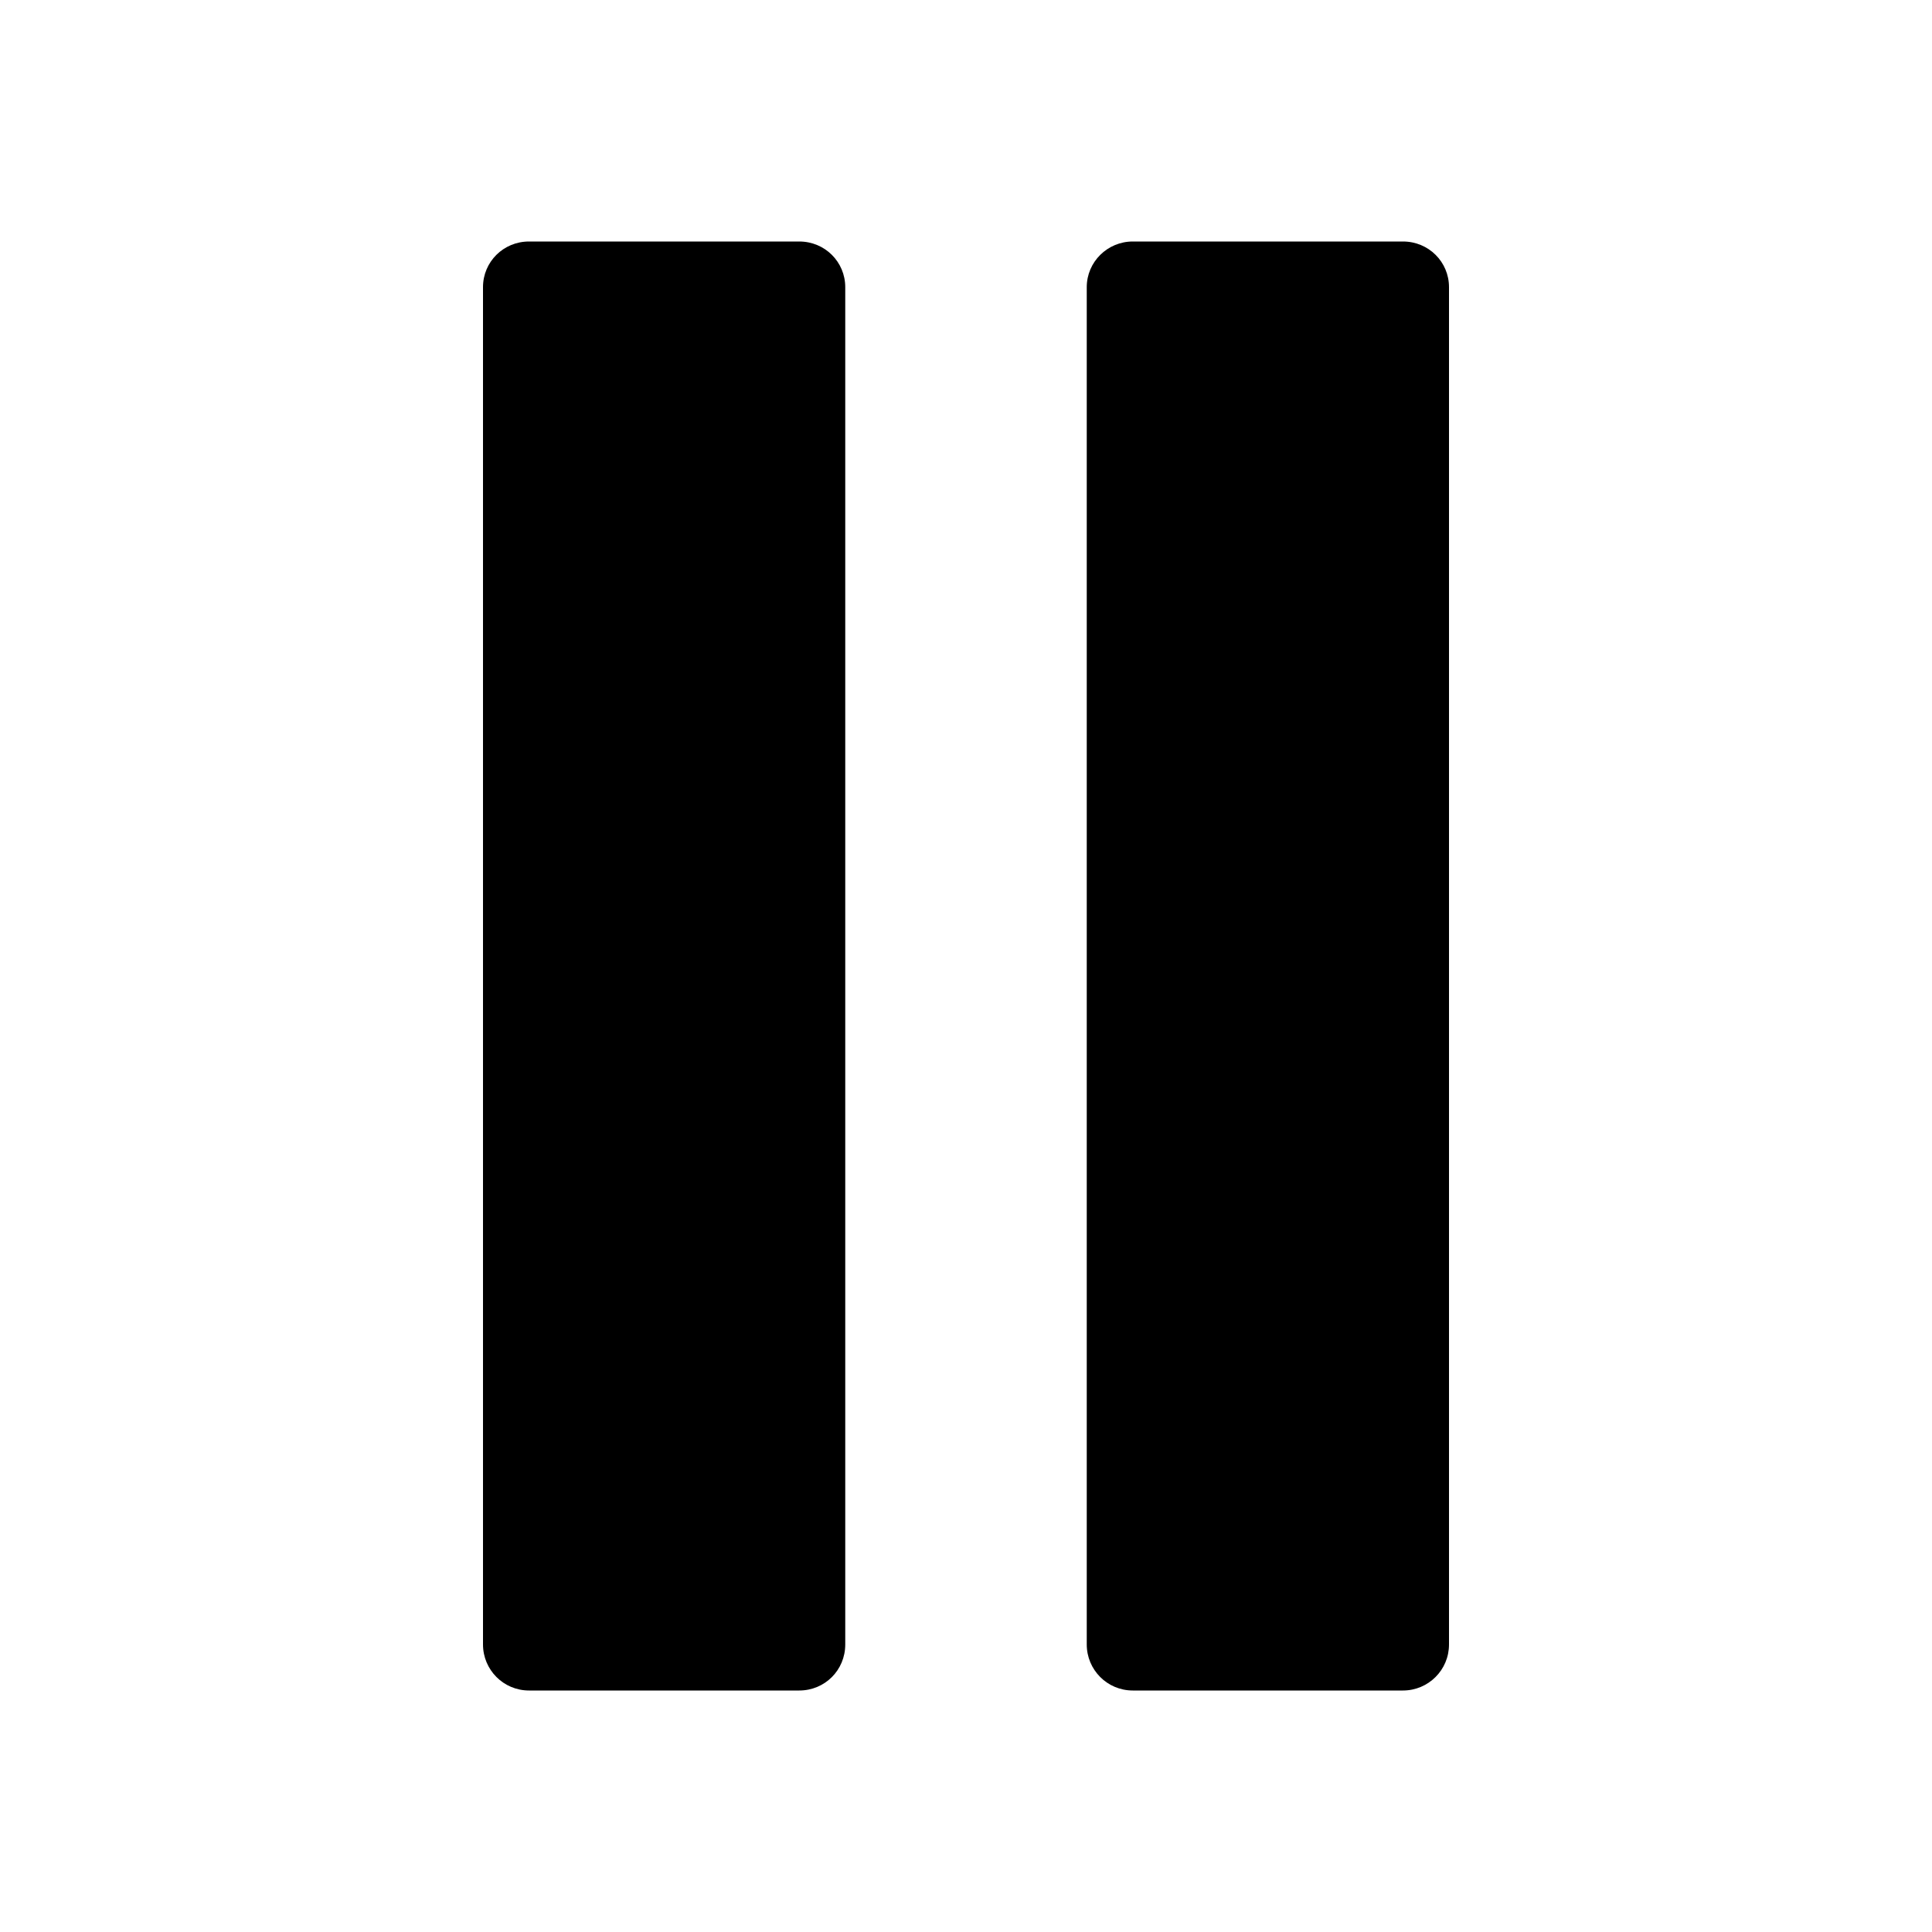
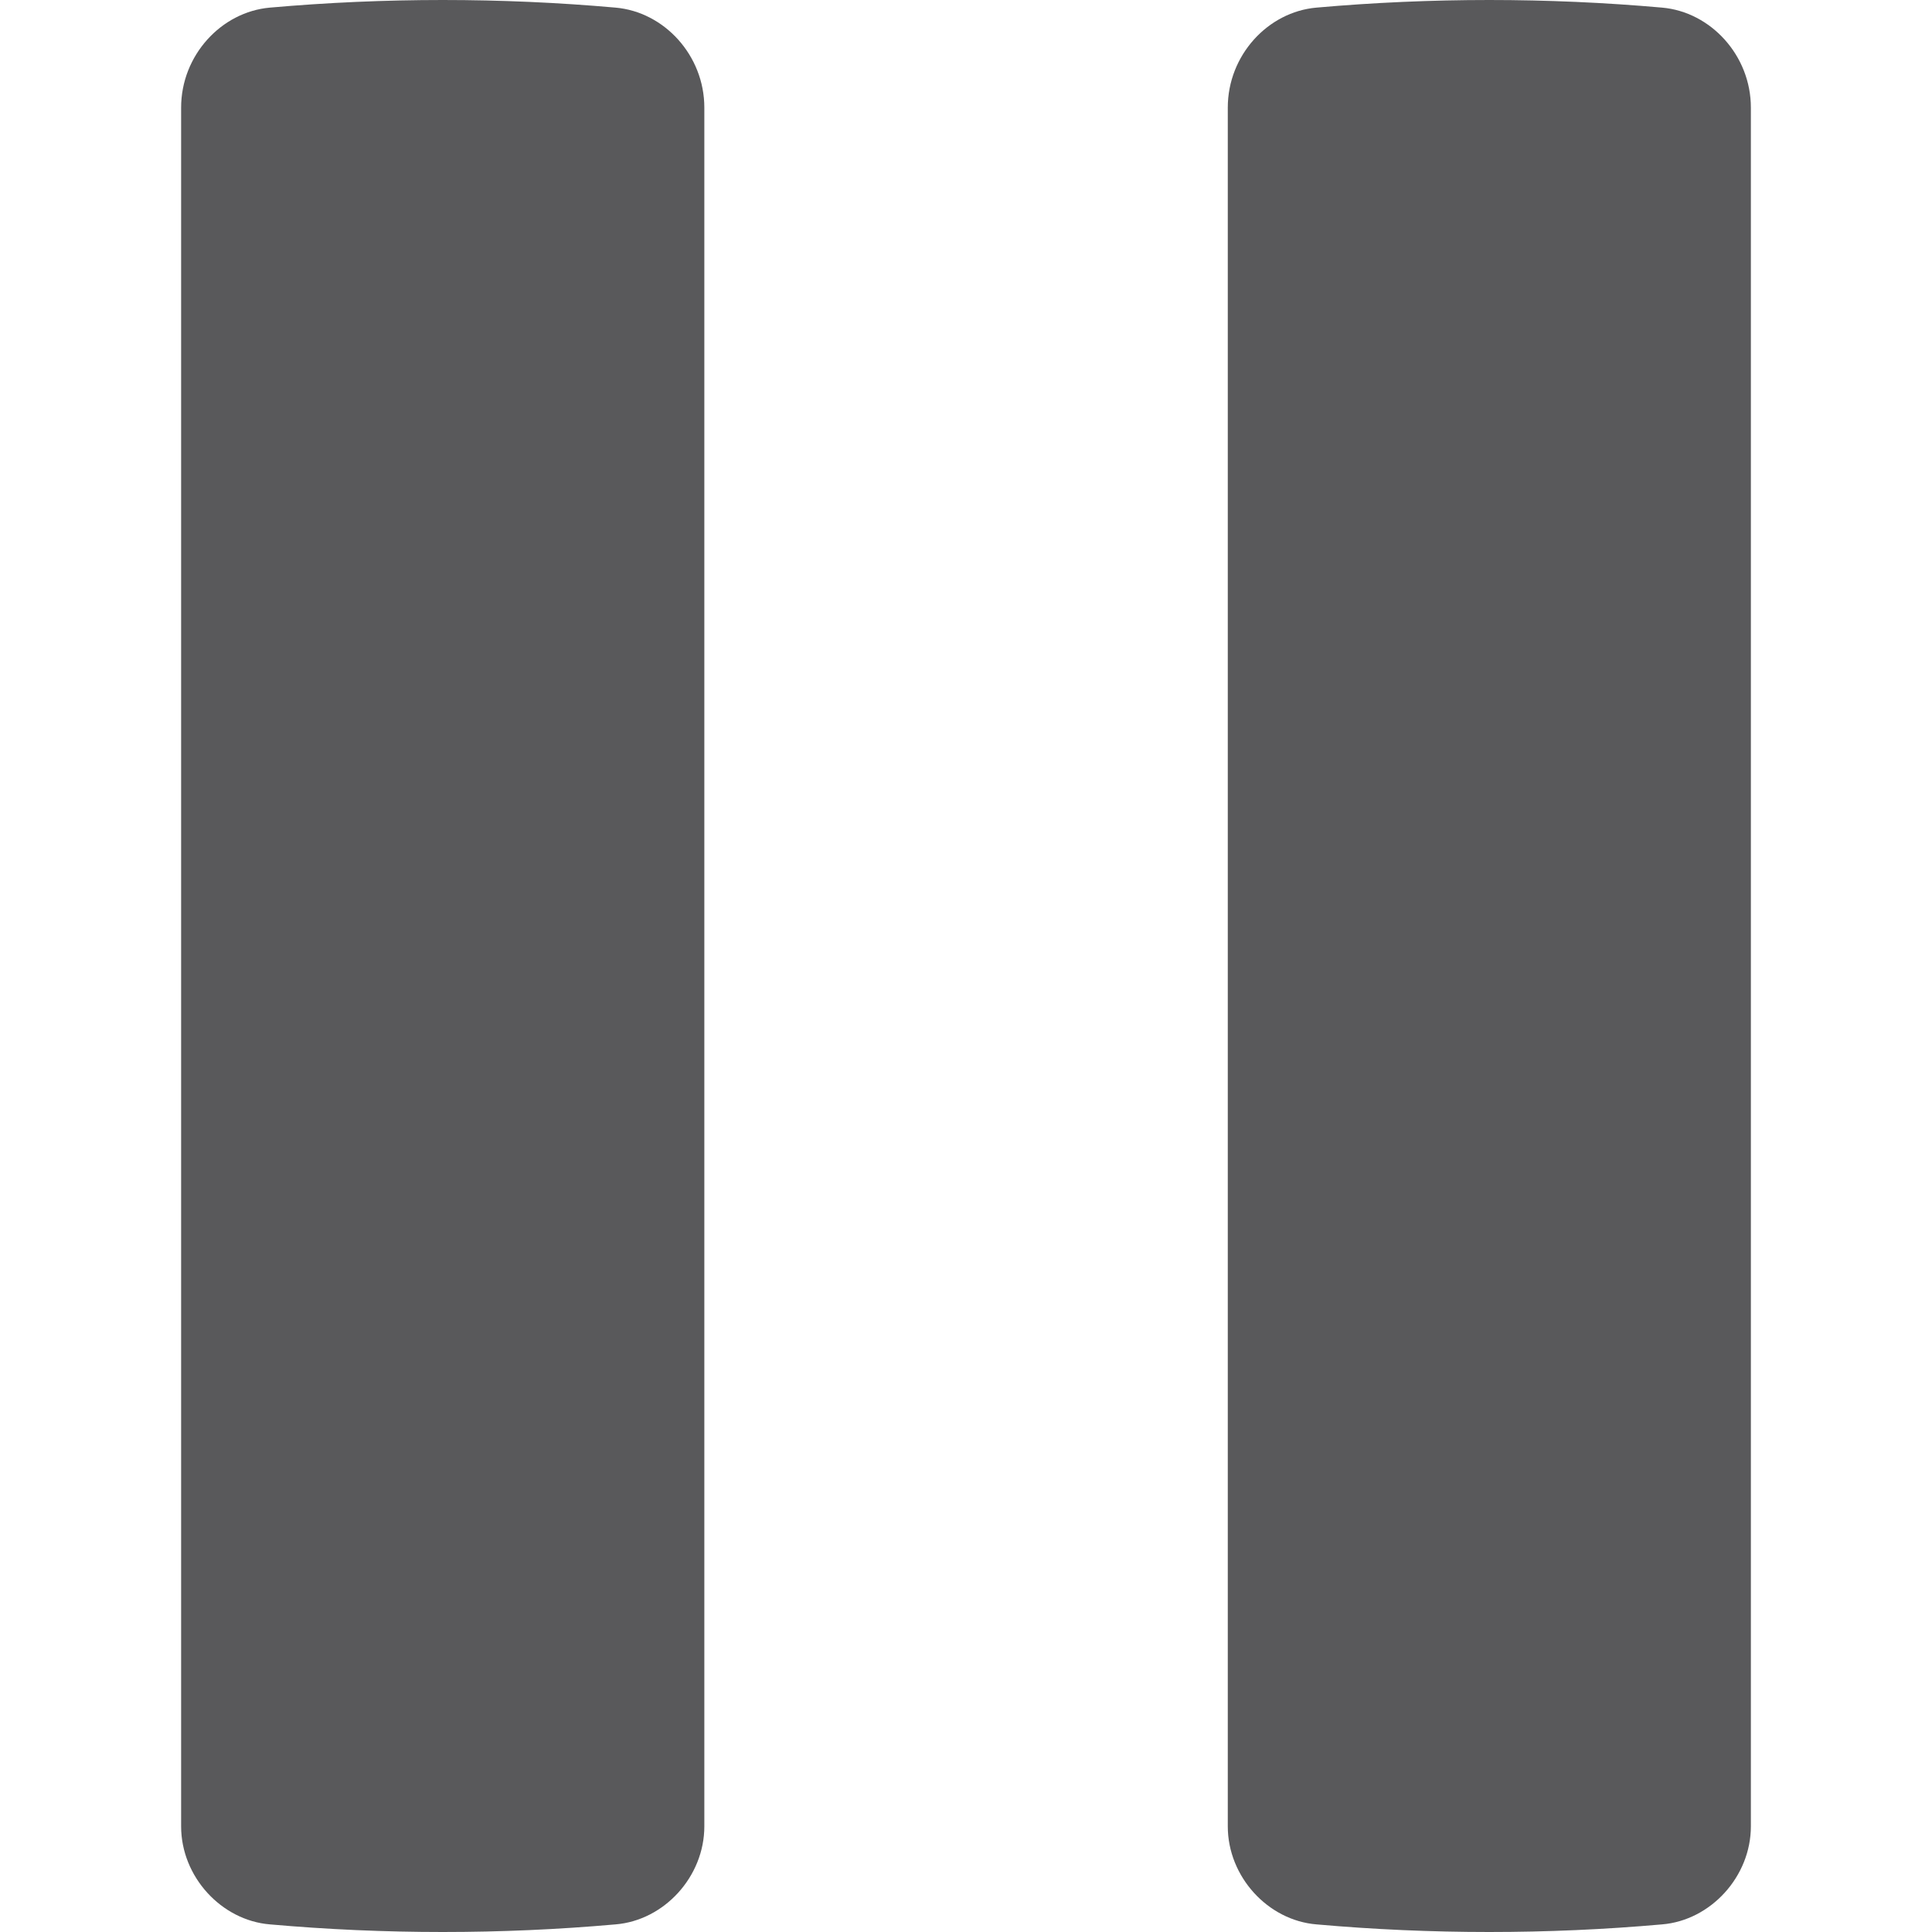
- <svg xmlns="http://www.w3.org/2000/svg" version="1.1" id="Layer_1" x="0px" y="0px" width="512px" height="512px" viewBox="0 0 512 512" style="enable-background:new 0 0 512 512;" xml:space="preserve">
+ <svg xmlns="http://www.w3.org/2000/svg" version="1.1" id="Layer_1" x="0px" y="0px" width="16px" height="16px" viewBox="0 0 16 16" enable-background="new 0 0 16 16" xml:space="preserve">
  <g>
-     <path d="M224,435.8V76.1c0-6.7-5.4-12.1-12.2-12.1h-71.6c-6.8,0-12.2,5.4-12.2,12.1v359.7c0,6.7,5.4,12.2,12.2,12.2h71.6   C218.6,448,224,442.6,224,435.8z" />
-     <path d="M371.8,64h-71.6c-6.7,0-12.2,5.4-12.2,12.1v359.7c0,6.7,5.4,12.2,12.2,12.2h71.6c6.7,0,12.2-5.4,12.2-12.2V76.1   C384,69.4,378.6,64,371.8,64z" />
+     <path fill="#59595B" d="M5.833,0.891v14.234c0,0.416-0.332,0.779-0.736,0.812c-0.946,0.084-1.914,0.084-2.861,0   C1.832,15.904,1.5,15.541,1.5,15.125V0.891c0-0.432,0.332-0.793,0.736-0.828c0.947-0.084,1.915-0.084,2.861,0   C5.501,0.098,5.833,0.459,5.833,0.891z" />
+     <path fill="#59595B" d="M14.5,0.891v14.234c0,0.416-0.333,0.779-0.736,0.812c-0.946,0.084-1.915,0.084-2.861,0   c-0.404-0.033-0.735-0.396-0.735-0.812V0.891c0-0.432,0.331-0.793,0.735-0.828c0.946-0.084,1.915-0.084,2.861,0   C14.167,0.098,14.5,0.459,14.5,0.891z" />
  </g>
</svg>
